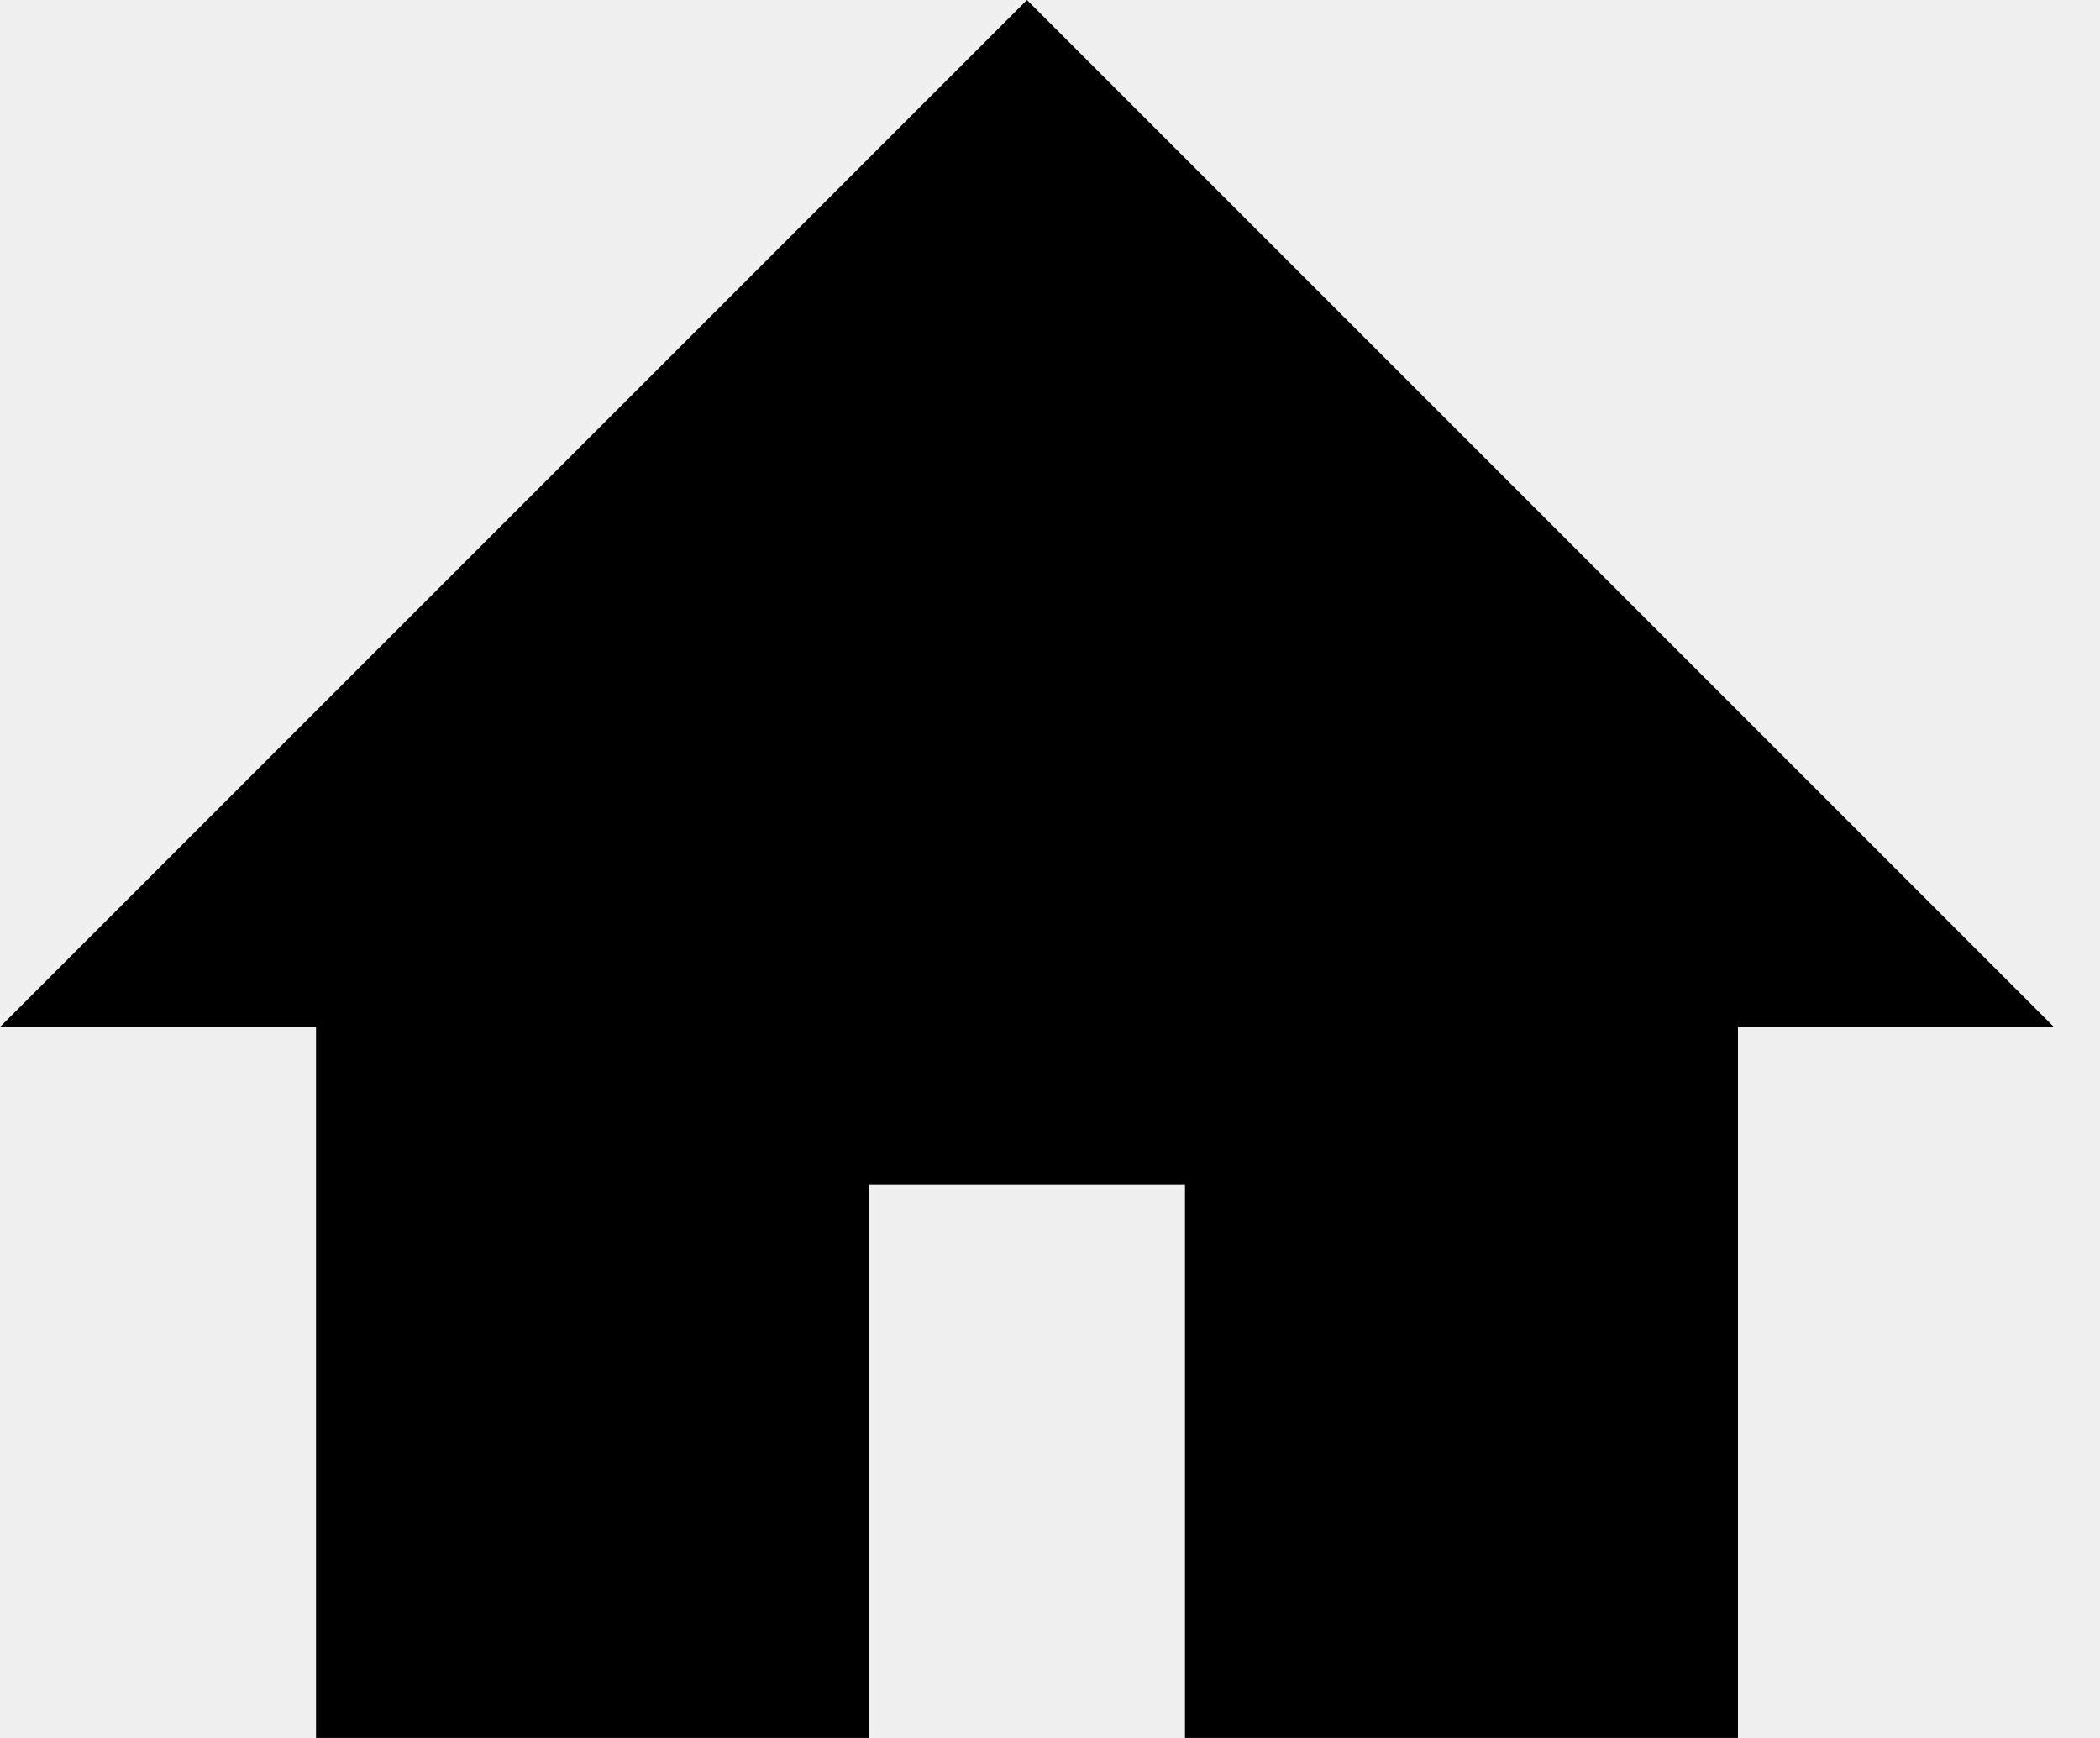
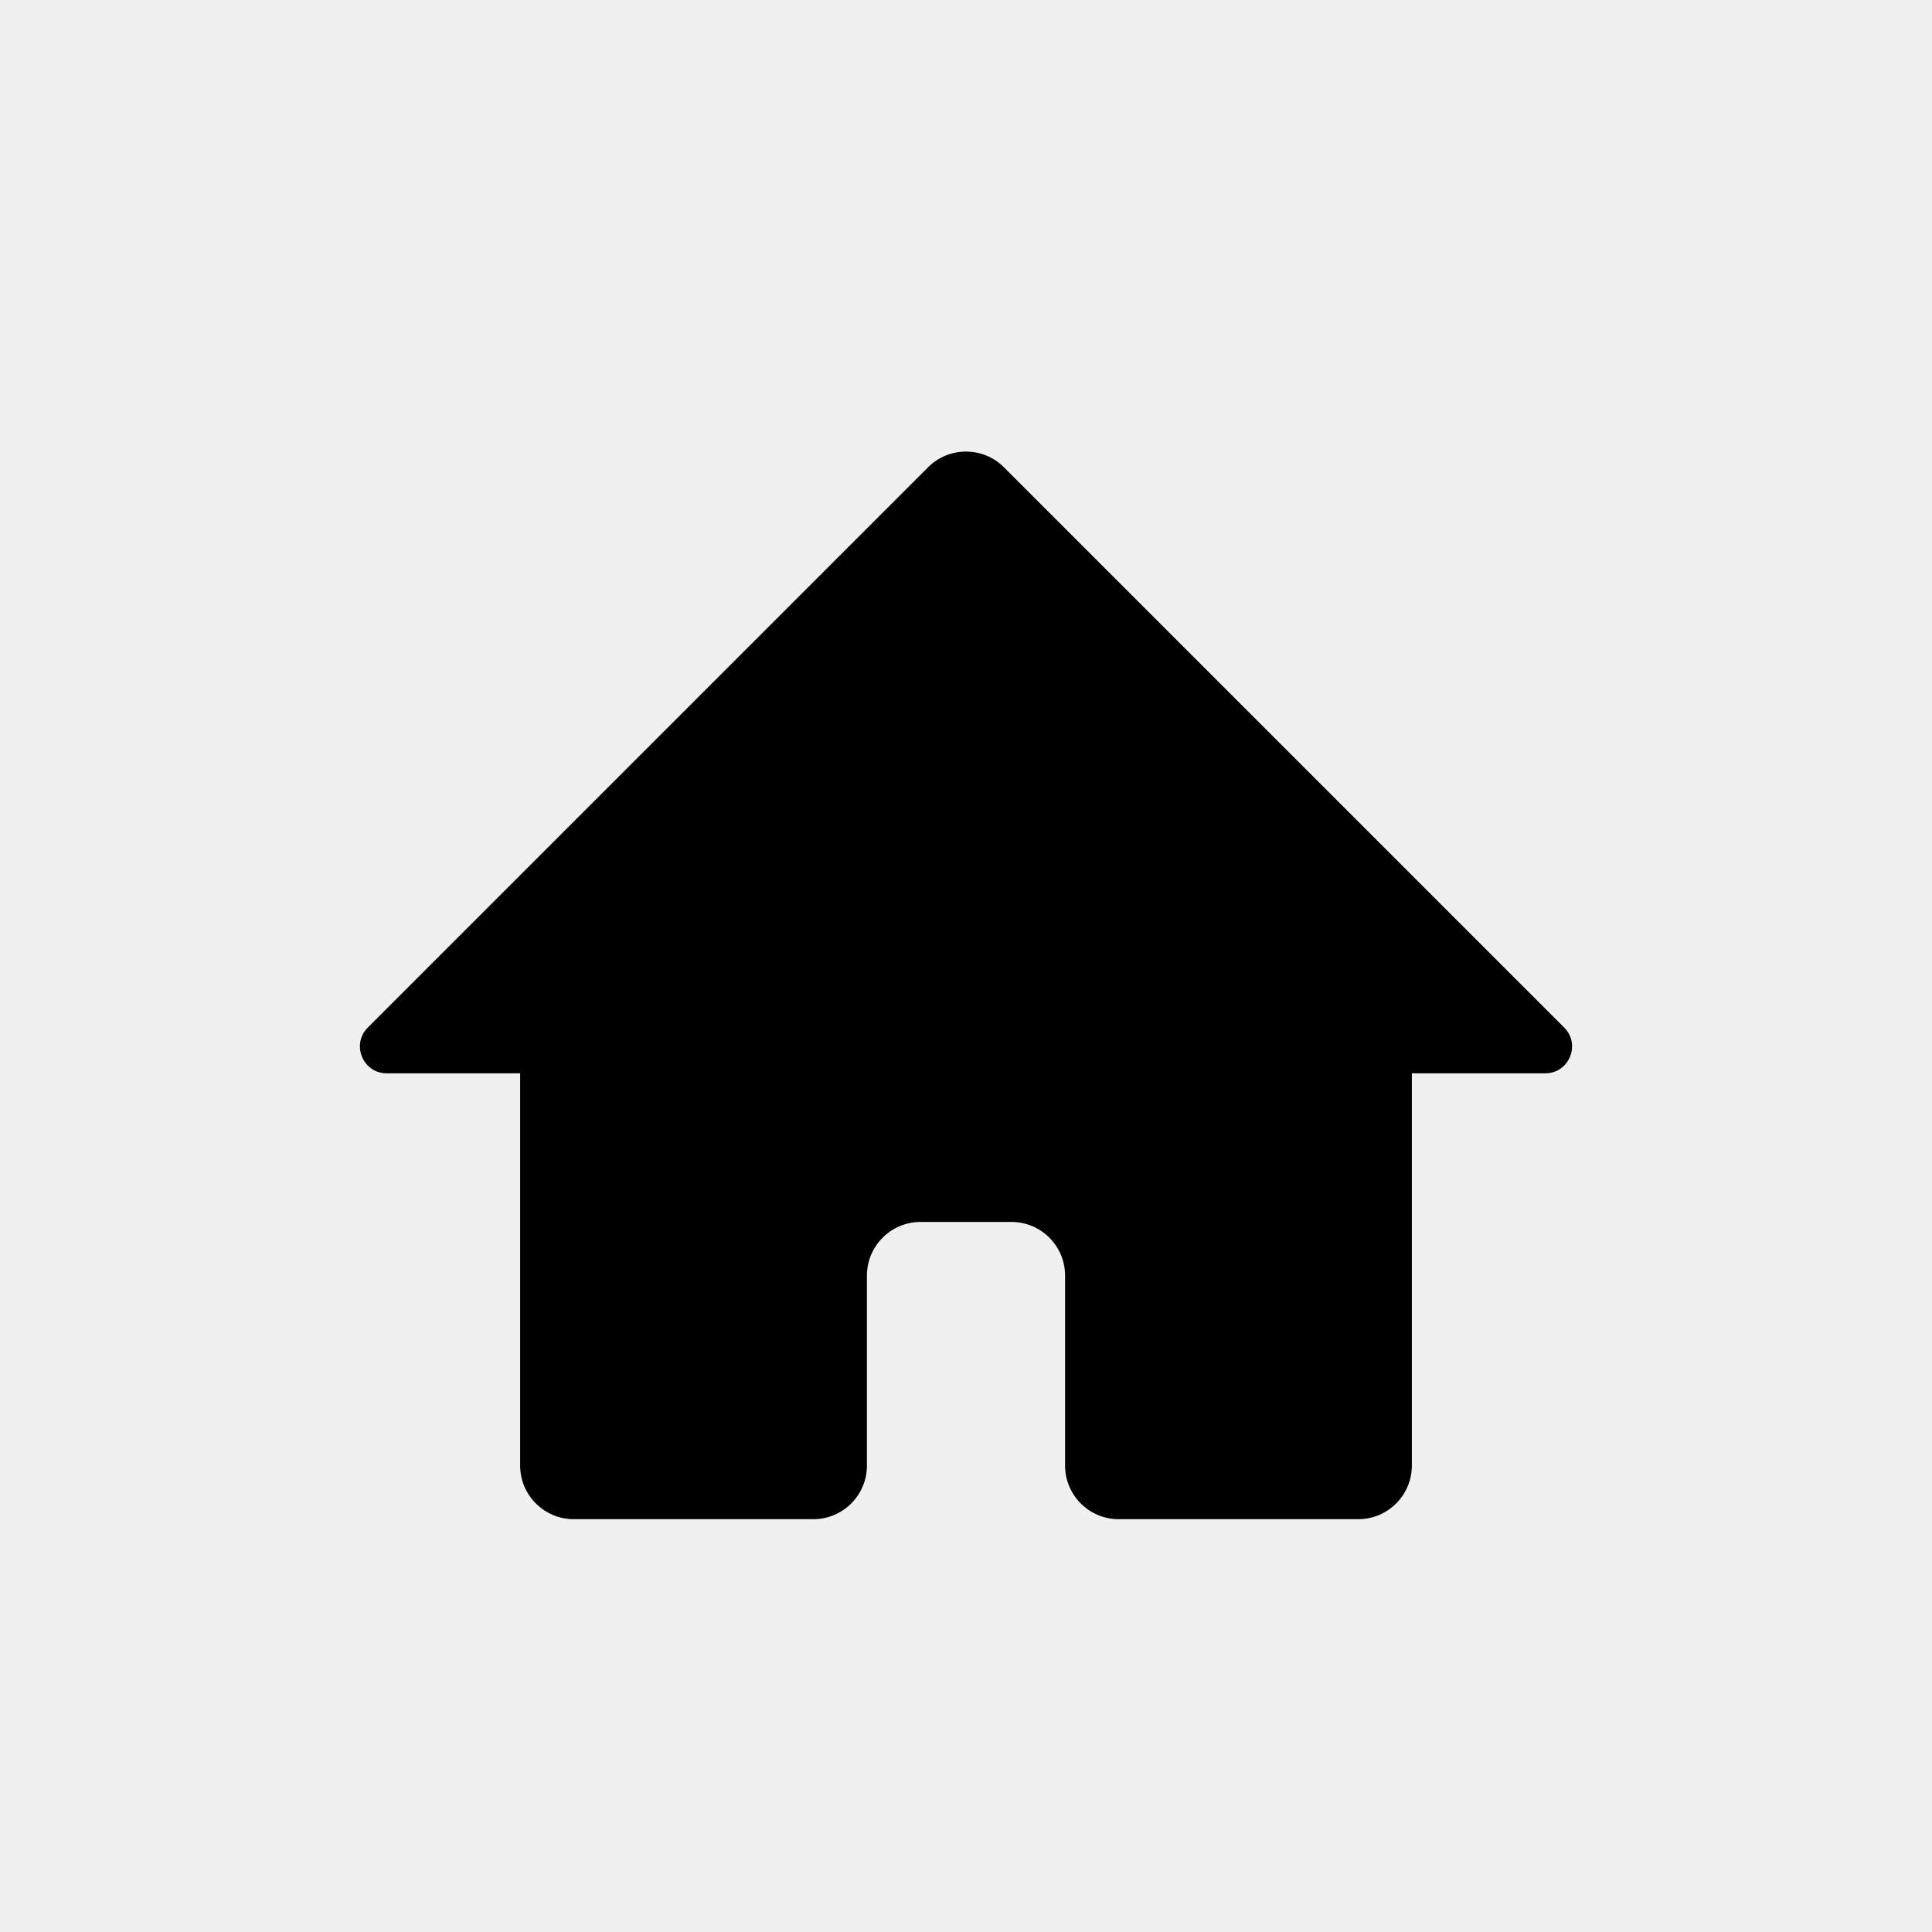
- <svg xmlns="http://www.w3.org/2000/svg" xmlns:xlink="http://www.w3.org/1999/xlink" width="29" height="24" viewBox="0 0 29 24" version="1.1">
-   <g id="Canvas" transform="translate(397 2346)">
-     <g id="home">
-       <use xlink:href="#path0_fill" transform="translate(-397 -2346)" />
+ <svg xmlns="http://www.w3.org/2000/svg" xmlns:xlink="http://www.w3.org/1999/xlink" width="36" height="36" viewBox="0 0 36 36" version="1.1">
+   <g id="Canvas" transform="translate(6177 1090)">
+     <clipPath id="clip-0" clip-rule="evenodd">
+       <path d="M -6177 -1090L -6141 -1090L -6141 -1054L -6177 -1054L -6177 -1090Z" fill="#FFFFFF" />
+     </clipPath>
+     <g id="home" clip-path="url(#clip-0)">
+       <g id="home">
+         <use xlink:href="#path0_fill" transform="translate(-6171 -1082)" />
+       </g>
    </g>
  </g>
  <defs>
-     <path id="path0_fill" d="M 12 24L 12 16.364L 16.364 16.364L 16.364 24L 24 24L 24 14.182L 28.364 14.182L 14.182 0L 0 14.182L 4.364 14.182L 4.364 24L 12 24Z" />
+     <path id="path0_fill" d="M 9.154 20.308C 9.706 20.308 10.154 19.86 10.154 19.308L 10.154 15.769C 10.154 15.217 10.602 14.769 11.154 14.769L 12.846 14.769C 13.398 14.769 13.846 15.217 13.846 15.769L 13.846 19.308C 13.846 19.86 14.294 20.308 14.846 20.308L 19.308 20.308C 19.86 20.308 20.308 19.86 20.308 19.308L 20.308 12L 22.793 12C 23.238 12 23.461 11.461 23.146 11.146L 12.707 0.707C 12.317 0.317 11.683 0.317 11.293 0.707L 0.854 11.146C 0.539 11.461 0.762 12 1.207 12L 3.692 12L 3.692 19.308C 3.692 19.86 4.14 20.308 4.692 20.308L 9.154 20.308Z" />
  </defs>
</svg>
